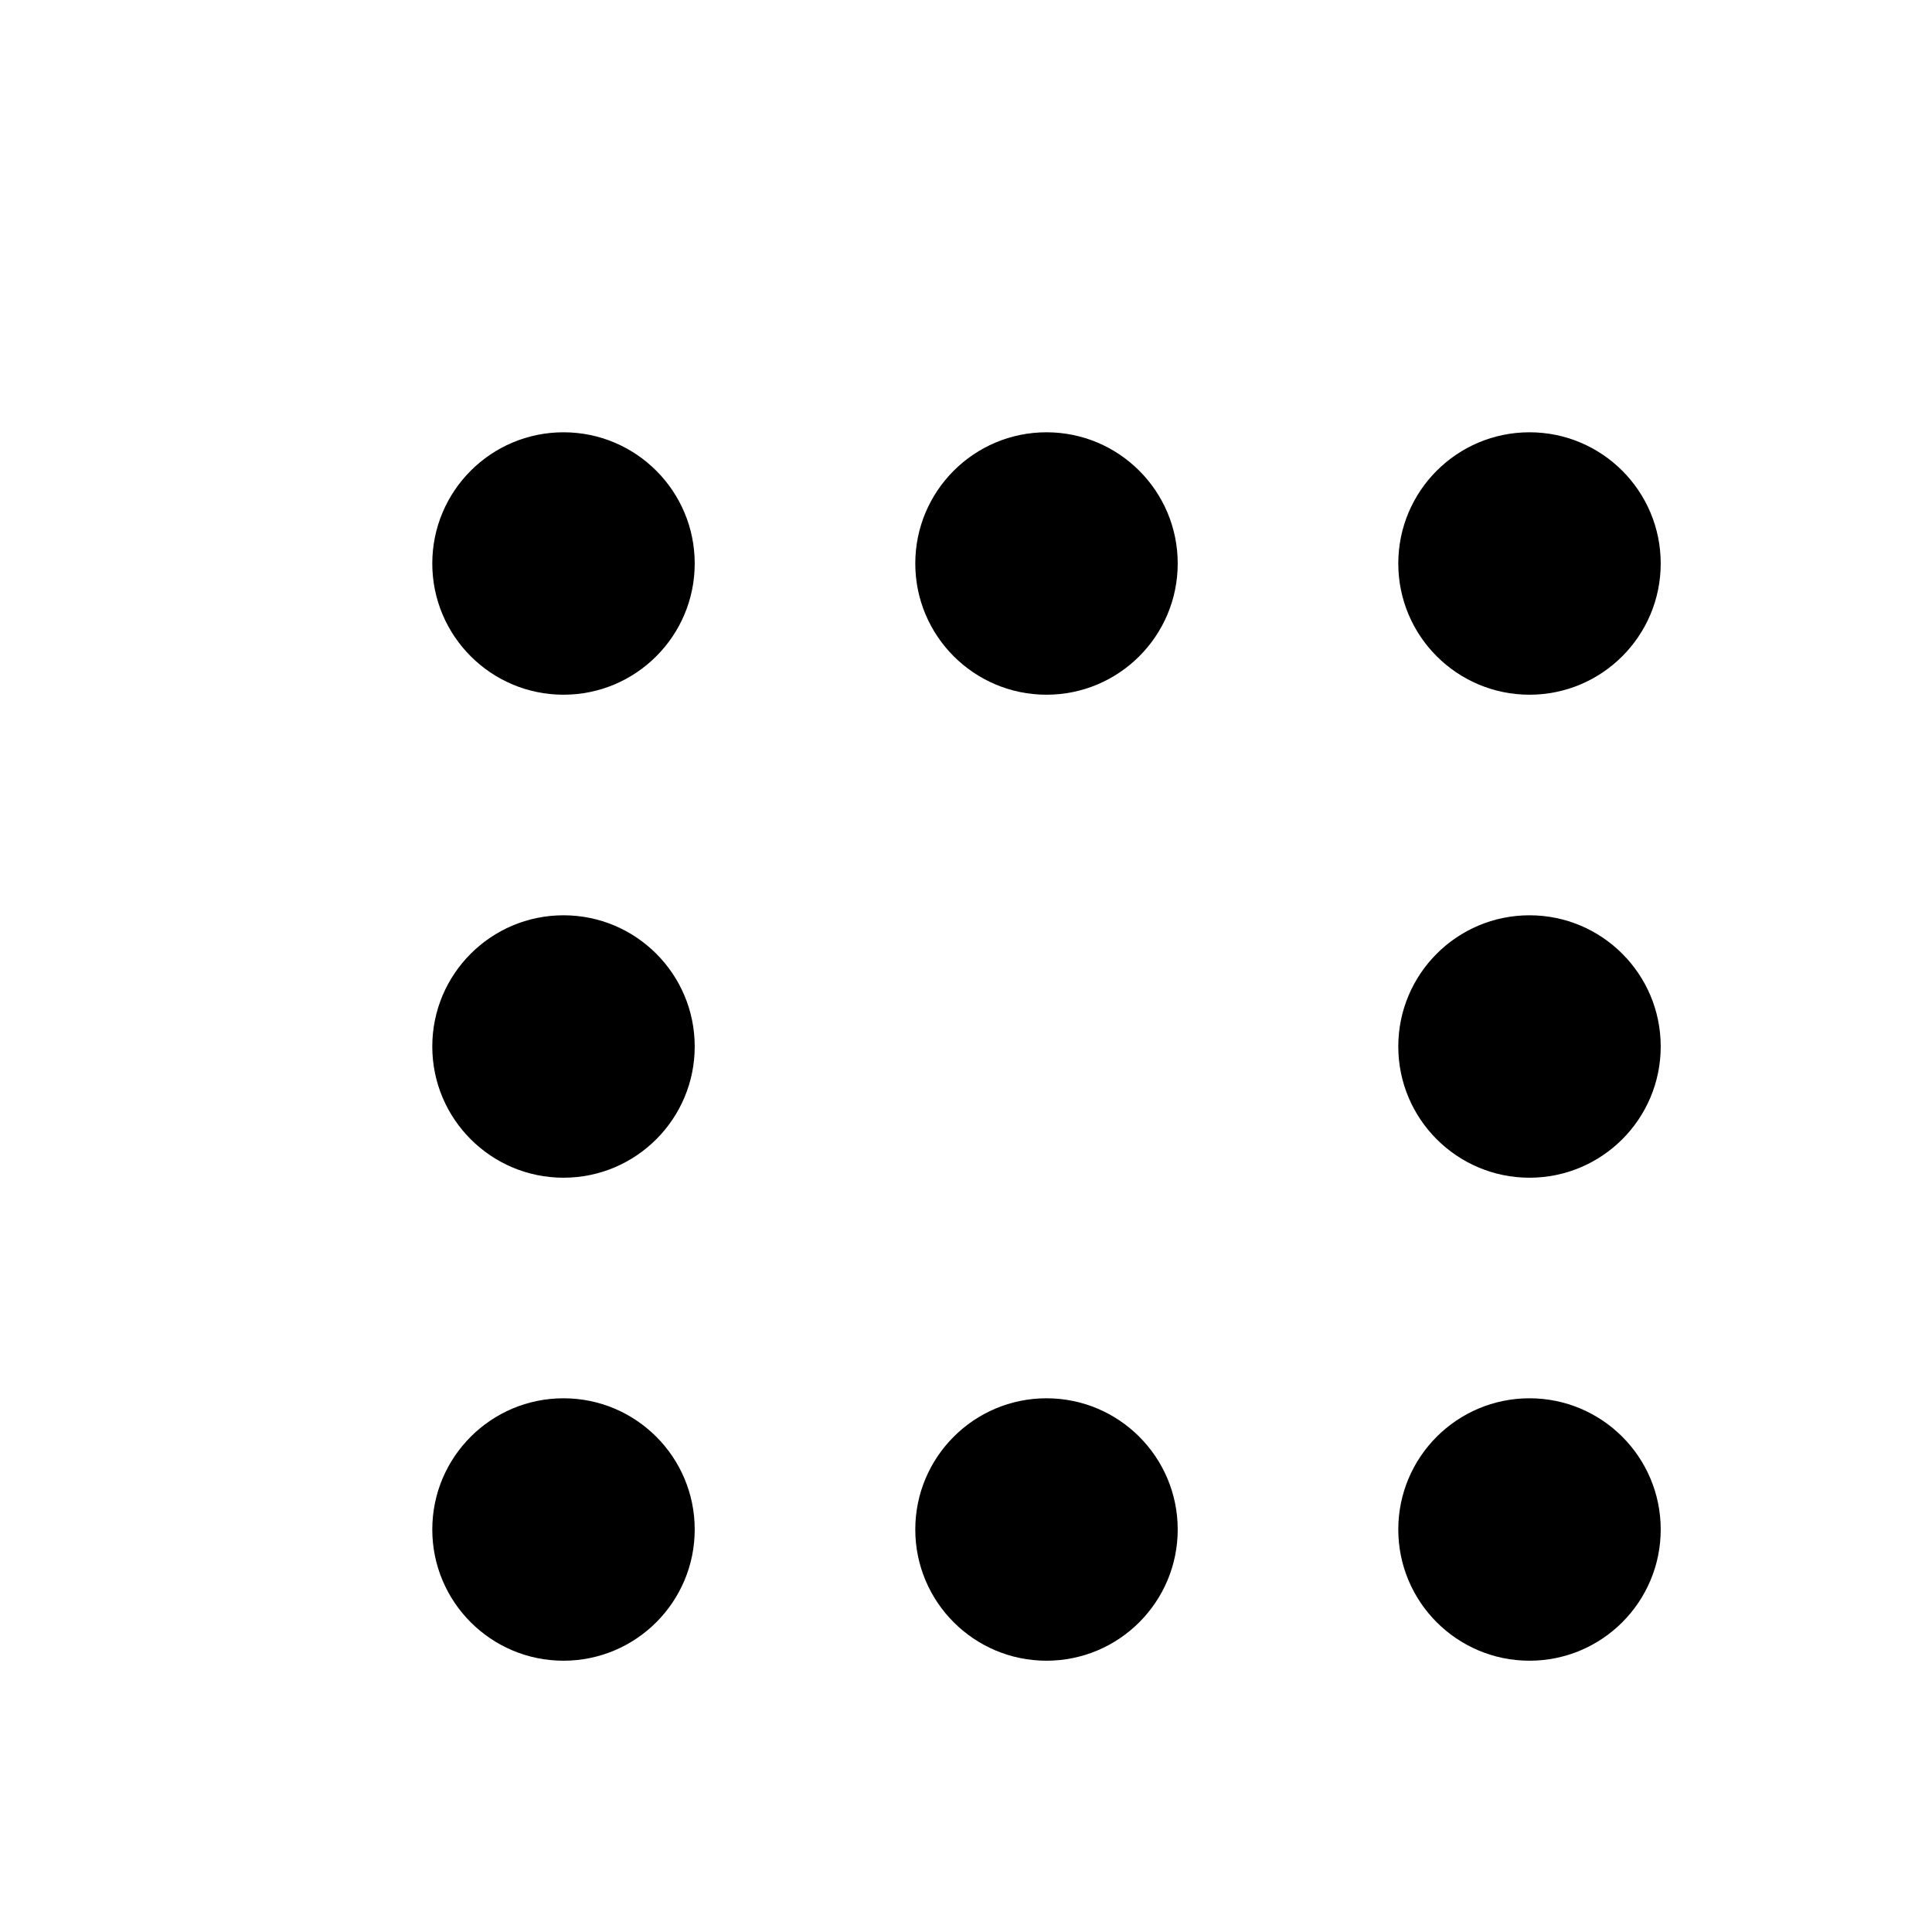
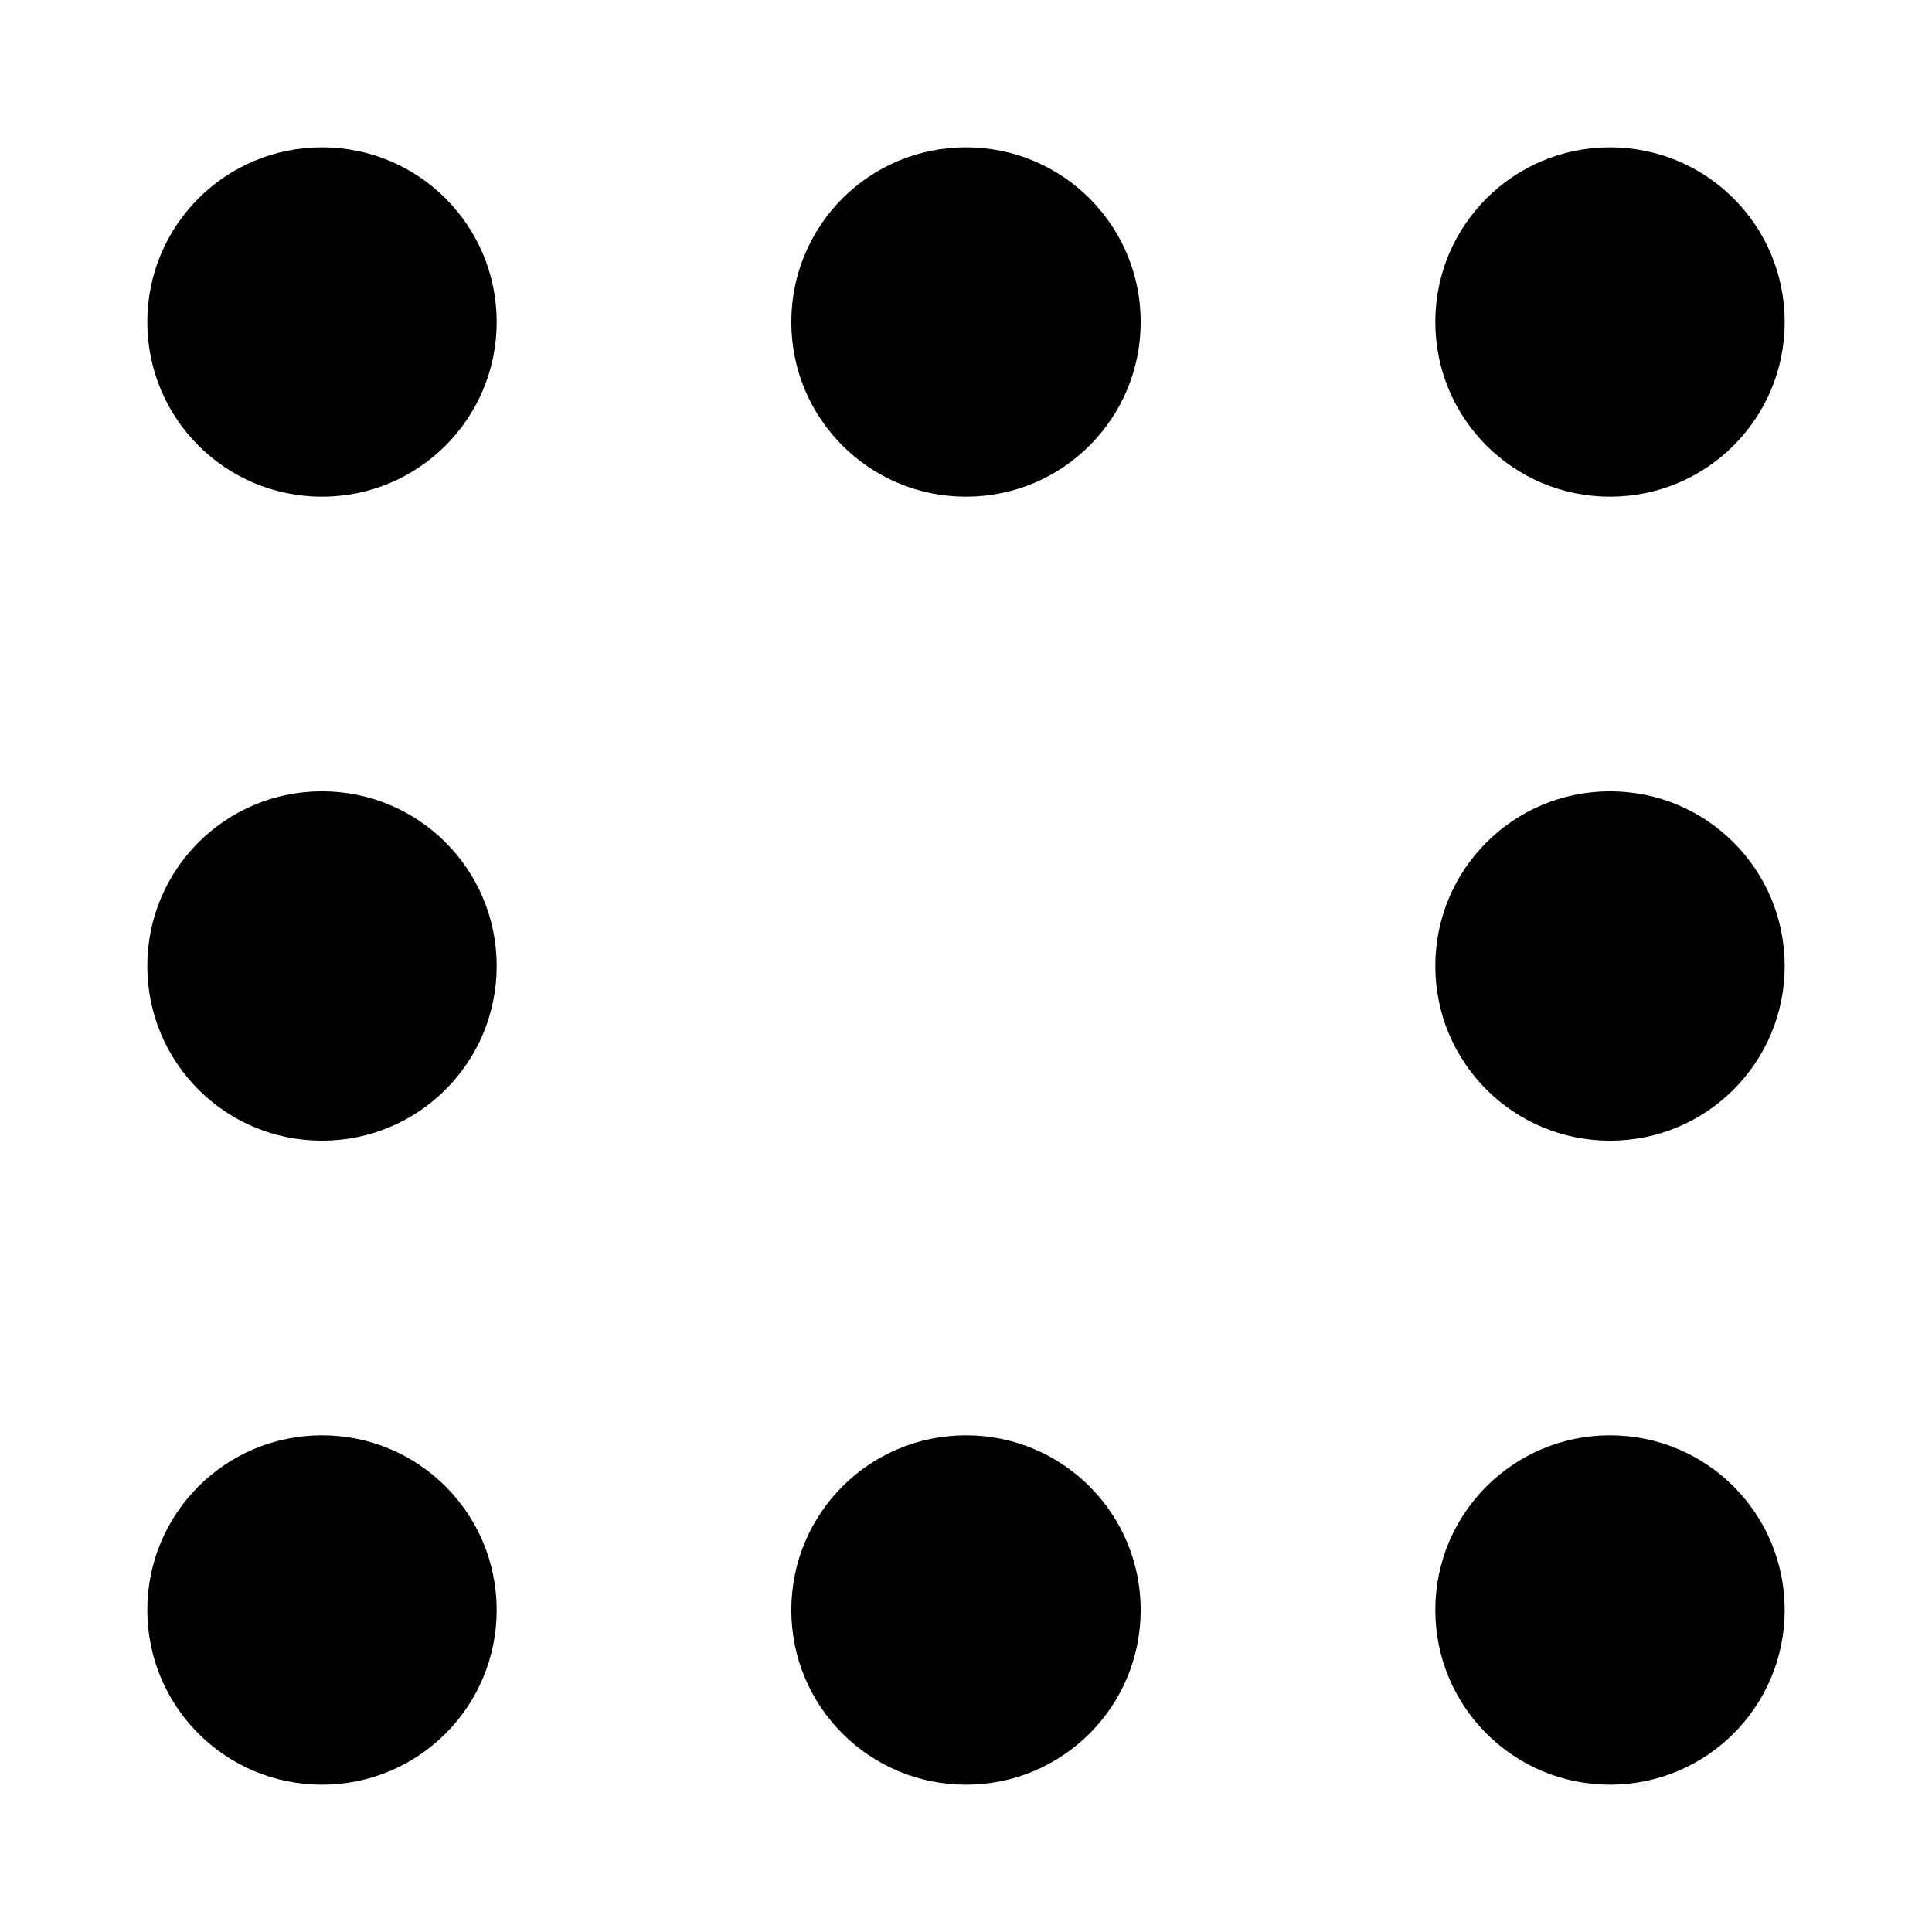
- <svg xmlns="http://www.w3.org/2000/svg" viewBox="0 0 24 24" fill="currentColor">
-   <path d="M17.37,7C17.37,6.1,18.1,5.37,19,5.37C19.9,5.37,20.63,6.1,20.63,7C20.63,7.9,19.9,8.63,19,8.63C18.1,8.63,17.37,7.9,17.37,7ZM5.37,19C5.37,18.1,6.1,17.37,7,17.37C7.9,17.37,8.63,18.1,8.63,19C8.63,19.9,7.9,20.63,7,20.63C6.1,20.63,5.37,19.9,5.37,19ZM11.37,19C11.37,18.1,12.1,17.37,13,17.37C13.9,17.37,14.63,18.1,14.63,19C14.63,19.9,13.9,20.63,13,20.63C12.1,20.63,11.37,19.9,11.37,19ZM5.37,13C5.37,12.1,6.1,11.37,7,11.37C7.9,11.37,8.63,12.1,8.63,13C8.63,13.9,7.9,14.63,7,14.63C6.1,14.63,5.37,13.9,5.37,13ZM17.37,19C17.37,18.1,18.1,17.37,19,17.37C19.9,17.37,20.63,18.1,20.63,19C20.63,19.9,19.9,20.63,19,20.63C18.1,20.63,17.37,19.9,17.37,19ZM5.37,7C5.37,6.1,6.1,5.37,7,5.37C7.9,5.37,8.63,6.1,8.63,7C8.63,7.9,7.9,8.63,7,8.63C6.1,8.63,5.37,7.9,5.37,7ZM17.37,13C17.37,12.1,18.1,11.37,19,11.37C19.9,11.37,20.63,12.1,20.63,13C20.63,13.9,19.9,14.63,19,14.63C18.1,14.63,17.37,13.9,17.37,13ZM11.37,7C11.37,6.1,12.1,5.37,13,5.37C13.9,5.37,14.63,6.1,14.63,7C14.63,7.9,13.9,8.63,13,8.63C12.1,8.63,11.37,7.9,11.37,7Z" />
+ <svg xmlns="http://www.w3.org/2000/svg" viewBox="0 0 24 24">
+   <path d="M17.83,4C17.83,2.8,18.8,1.83,20,1.83C21.2,1.83,22.17,2.8,22.17,4C22.17,5.2,21.2,6.17,20,6.17C18.8,6.17,17.83,5.2,17.83,4Z" fill="currentColor" />
+   <path d="M1.83,20C1.83,18.8,2.8,17.83,4,17.83C5.2,17.83,6.17,18.8,6.17,20C6.17,21.2,5.2,22.17,4,22.17C2.8,22.17,1.83,21.2,1.83,20Z" fill="currentColor" />
+   <path d="M9.83,20C9.83,18.8,10.8,17.83,12,17.83C13.2,17.83,14.17,18.8,14.17,20C14.17,21.2,13.2,22.17,12,22.17C10.8,22.17,9.83,21.2,9.83,20Z" fill="currentColor" />
+   <path d="M1.83,12C1.83,10.8,2.8,9.83,4,9.83C5.2,9.83,6.17,10.8,6.17,12C6.17,13.2,5.2,14.17,4,14.17C2.8,14.17,1.83,13.2,1.83,12Z" fill="currentColor" />
+   <path d="M17.83,20C17.83,18.8,18.8,17.83,20,17.83C21.2,17.83,22.17,18.8,22.17,20C22.17,21.2,21.2,22.17,20,22.17C18.8,22.17,17.83,21.2,17.83,20Z" fill="currentColor" />
+   <path d="M1.83,4C1.83,2.8,2.8,1.83,4,1.83C5.2,1.83,6.17,2.8,6.17,4C6.17,5.2,5.2,6.17,4,6.17C2.8,6.17,1.83,5.2,1.83,4Z" fill="currentColor" />
+   <path d="M17.83,12C17.83,10.8,18.8,9.83,20,9.83C21.2,9.83,22.17,10.8,22.17,12C22.17,13.2,21.2,14.17,20,14.17C18.8,14.17,17.83,13.2,17.83,12Z" fill="currentColor" />
+   <path d="M9.83,4C9.83,2.8,10.8,1.83,12,1.83C13.2,1.83,14.17,2.8,14.17,4C14.17,5.2,13.2,6.17,12,6.17C10.8,6.17,9.83,5.2,9.83,4Z" fill="currentColor" />
</svg>
